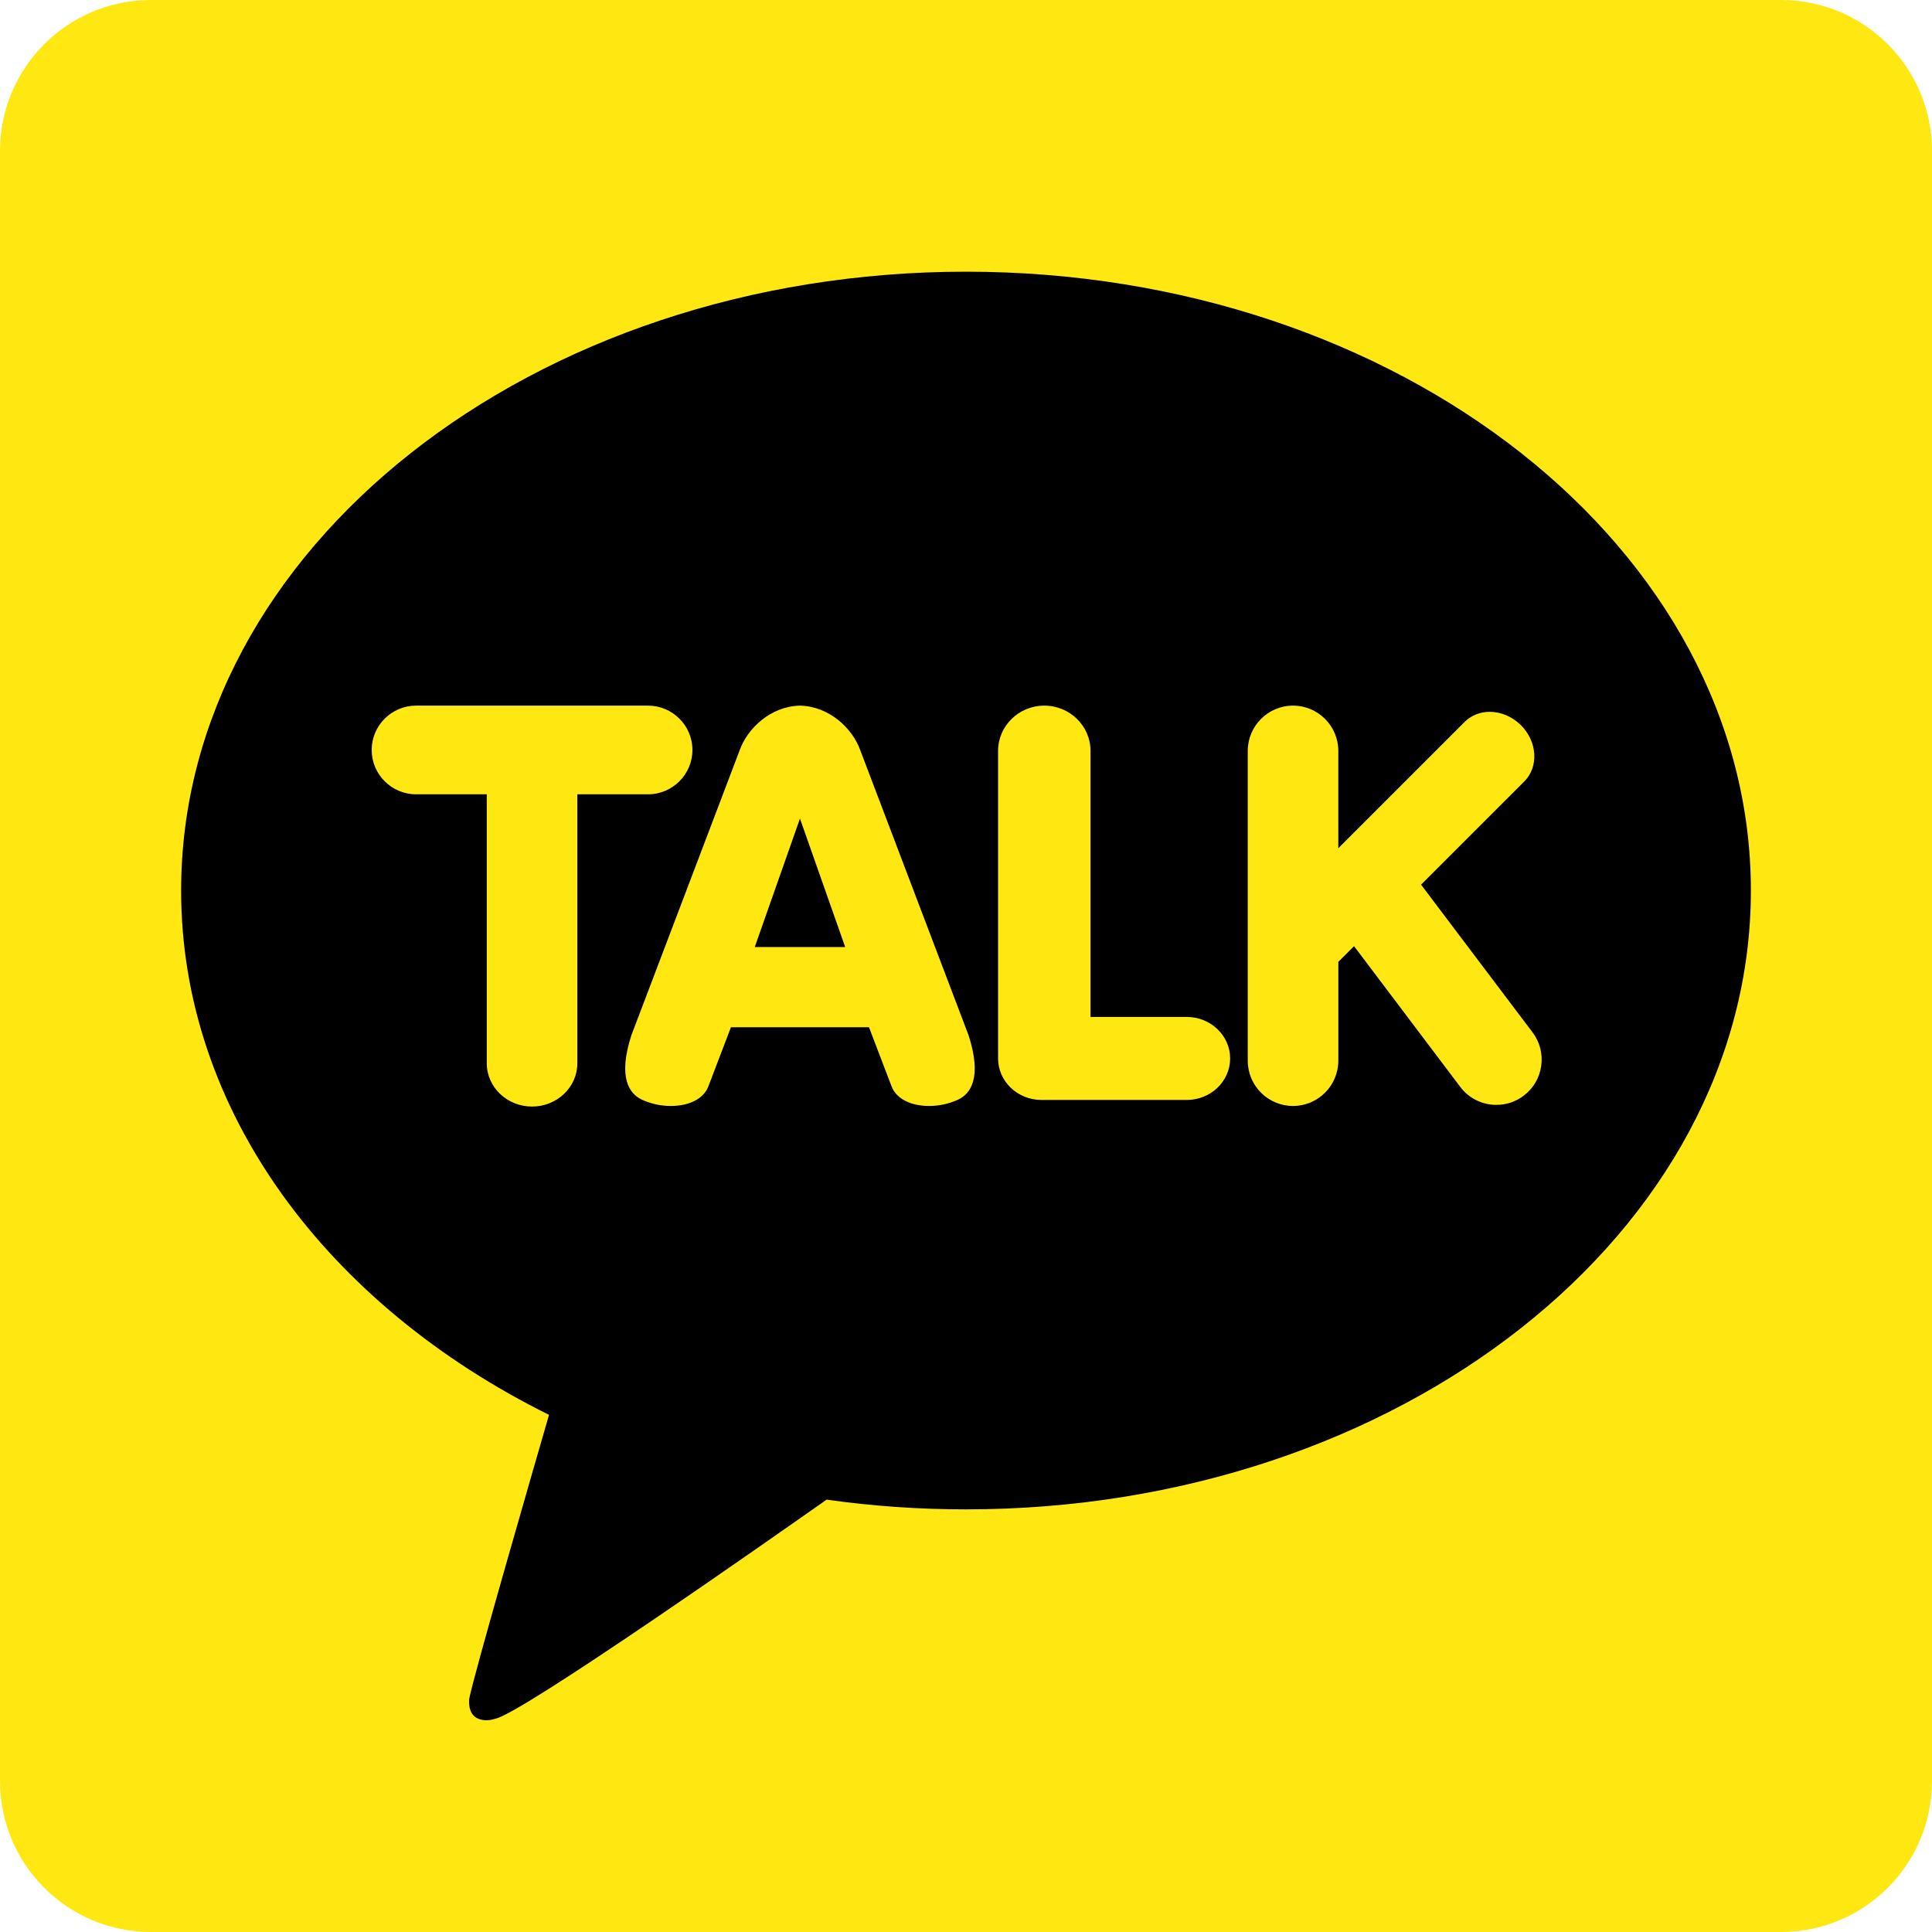
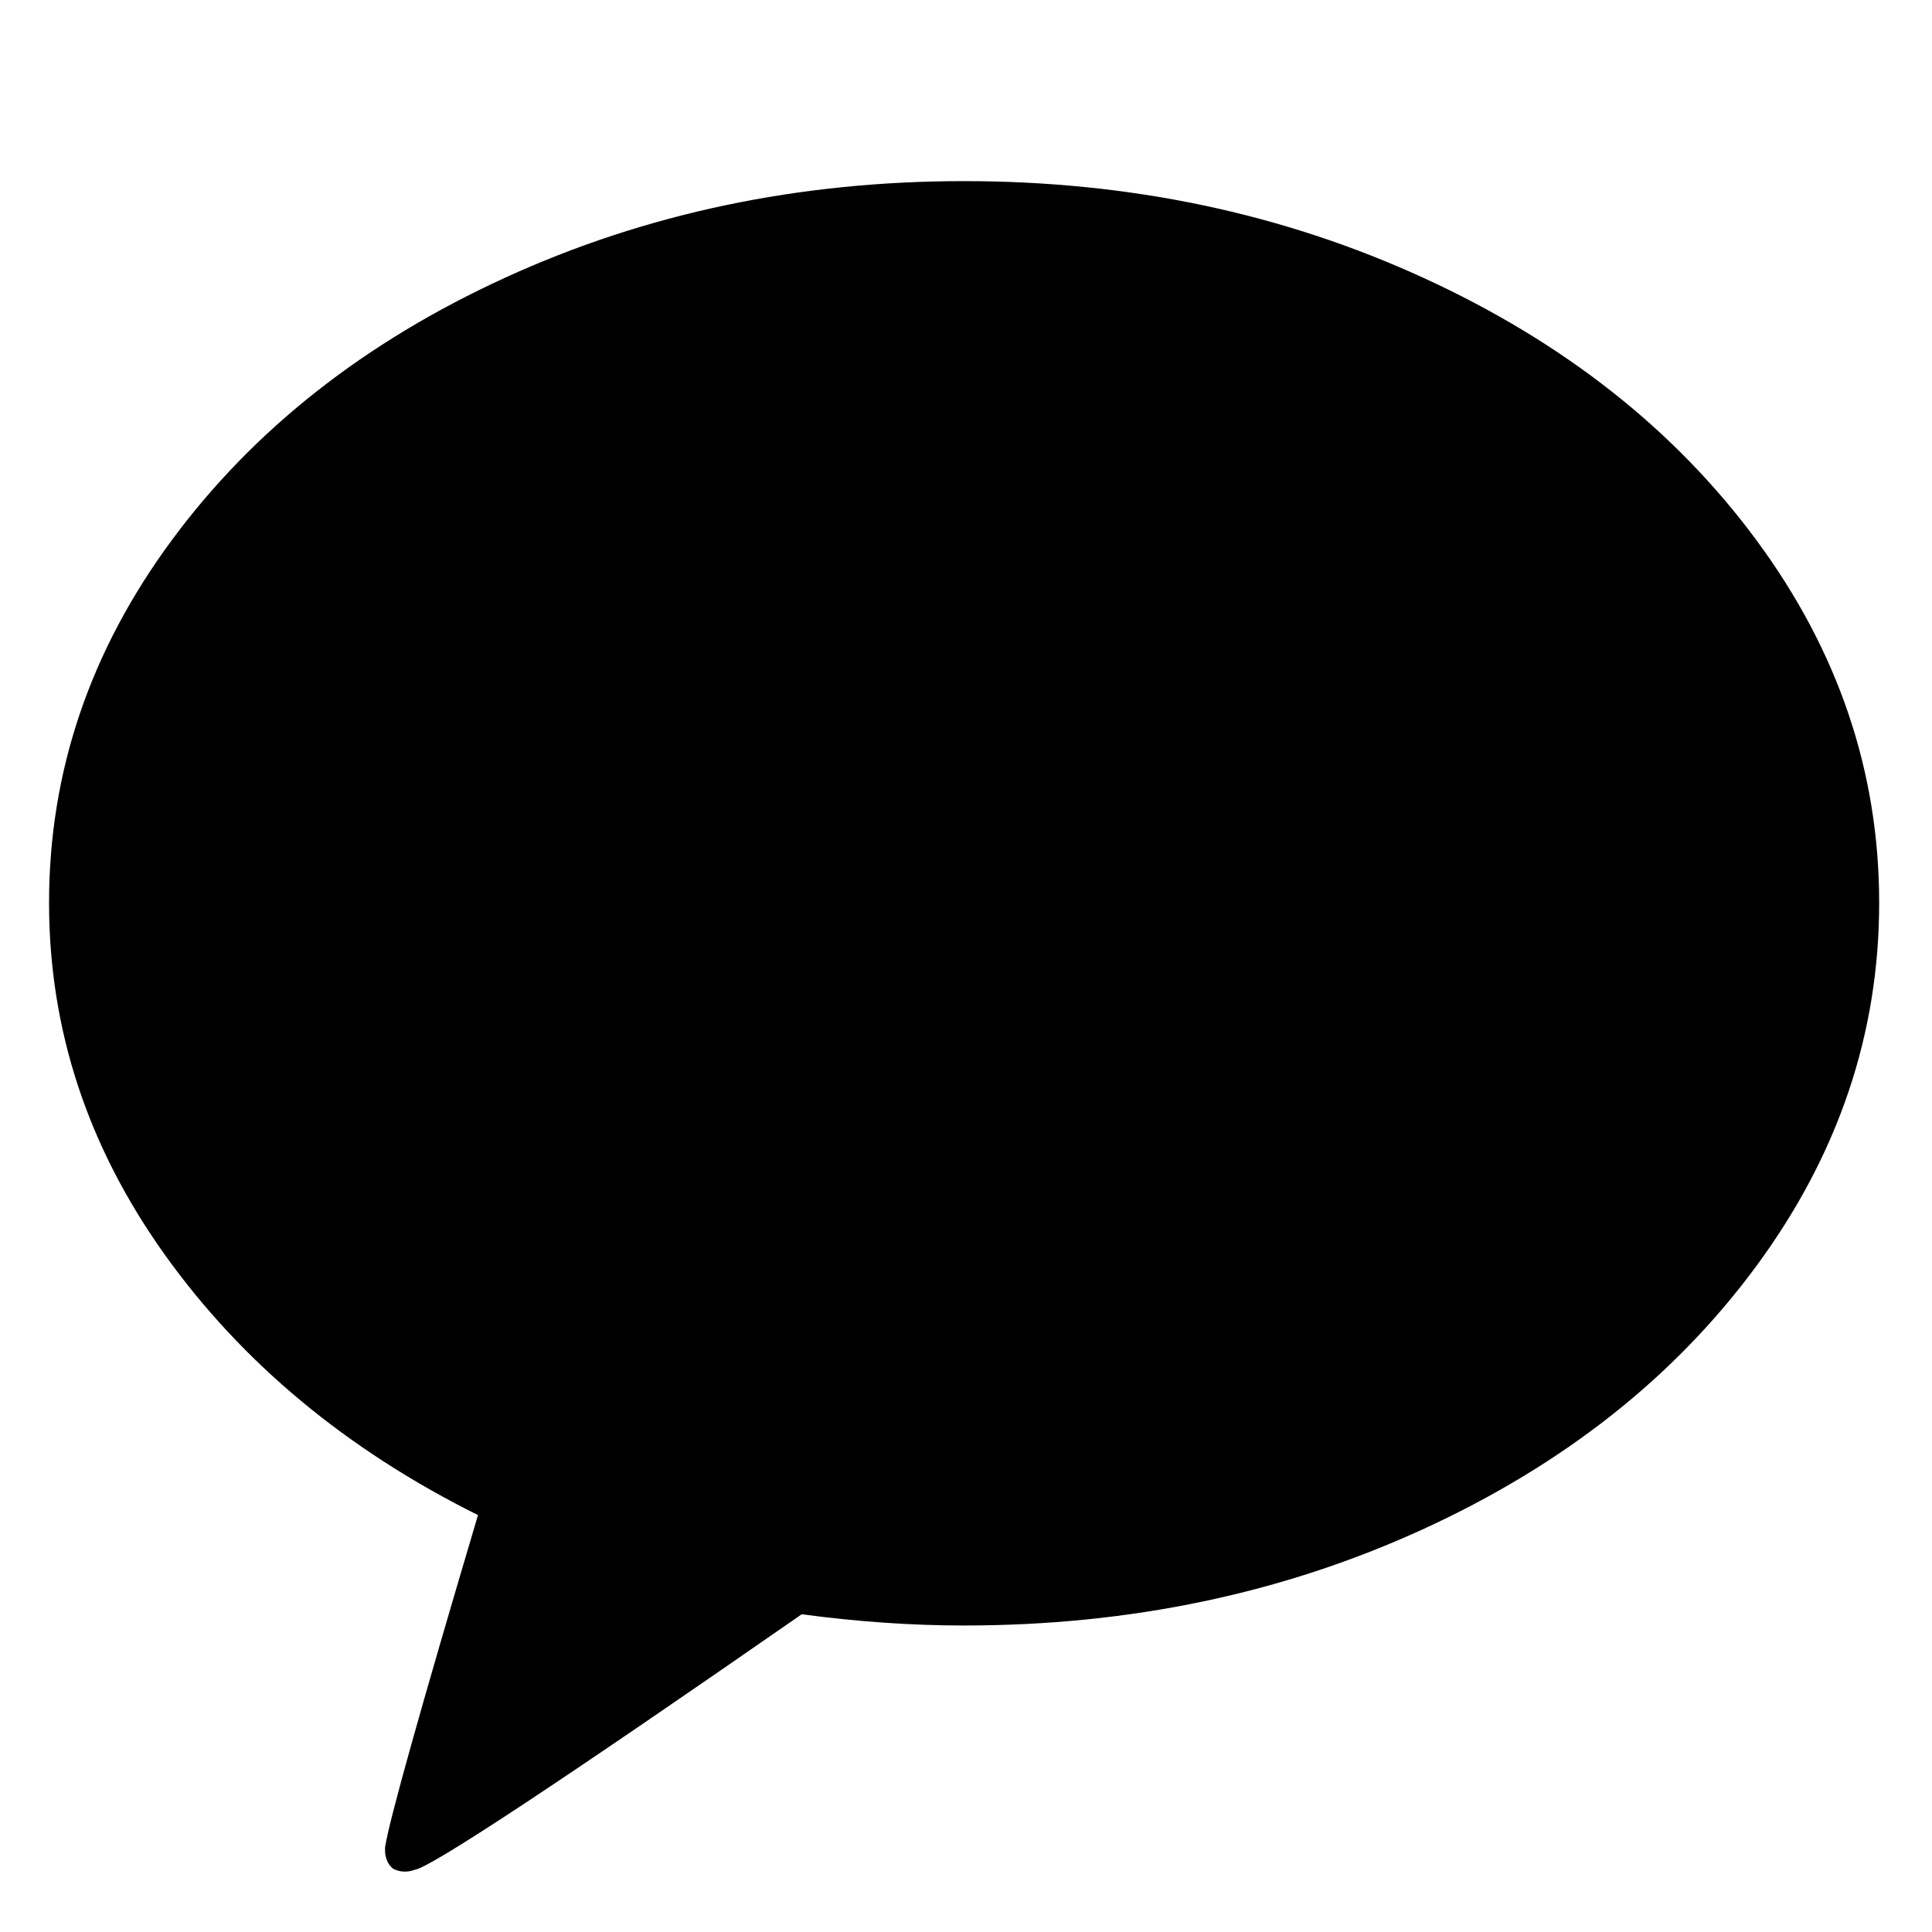
- <svg xmlns="http://www.w3.org/2000/svg" width="800px" height="800px" viewBox="0 0 256 256">
-   <path fill="#FFE812" d="M256 236c0 11.046-8.954 20-20 20H20c-11.046 0-20-8.954-20-20V20C0 8.954 8.954 0 20 0h216c11.046 0 20 8.954 20 20v216z" />
-   <path d="M128 36C70.562 36 24 72.713 24 118c0 29.279 19.466 54.97 48.748 69.477-1.593 5.494-10.237 35.344-10.581 37.689 0 0-.207 1.762.934 2.434s2.483.15 2.483.15c3.272-.457 37.943-24.811 43.944-29.04 5.995.849 12.168 1.29 18.472 1.29 57.438 0 104-36.712 104-82 0-45.287-46.562-82-104-82z" />
-   <path fill="#FFE812" d="M70.5 146.625c-3.309 0-6-2.57-6-5.73V105.25h-9.362c-3.247 0-5.888-2.636-5.888-5.875s2.642-5.875 5.888-5.875h30.724c3.247 0 5.888 2.636 5.888 5.875s-2.642 5.875-5.888 5.875H76.5v35.645c0 3.16-2.691 5.73-6 5.73zM123.112 146.547c-2.502 0-4.416-1.016-4.993-2.65l-2.971-7.778-18.296-.001-2.973 7.783c-.575 1.631-2.488 2.646-4.99 2.646a9.155 9.155 0 0 1-3.814-.828c-1.654-.763-3.244-2.861-1.422-8.52l14.352-37.776c1.011-2.873 4.082-5.833 7.99-5.922 3.919.088 6.99 3.049 8.003 5.928l14.346 37.759c1.826 5.672.236 7.771-1.418 8.532a9.176 9.176 0 0 1-3.814.827c-.001 0 0 0 0 0zm-11.119-21.056L106 108.466l-5.993 17.025h11.986zM138 145.75c-3.171 0-5.75-2.468-5.75-5.5V99.5c0-3.309 2.748-6 6.125-6s6.125 2.691 6.125 6v35.25h12.75c3.171 0 5.75 2.468 5.75 5.5s-2.579 5.5-5.75 5.5H138zM171.334 146.547c-3.309 0-6-2.691-6-6V99.5c0-3.309 2.691-6 6-6s6 2.691 6 6v12.896l16.74-16.74c.861-.861 2.044-1.335 3.328-1.335 1.498 0 3.002.646 4.129 1.772 1.051 1.05 1.678 2.401 1.764 3.804.087 1.415-.384 2.712-1.324 3.653l-13.673 13.671 14.769 19.566a5.951 5.951 0 0 1 1.152 4.445 5.956 5.956 0 0 1-2.328 3.957 5.94 5.94 0 0 1-3.609 1.211 5.953 5.953 0 0 1-4.793-2.385l-14.071-18.644-2.082 2.082v13.091a6.01 6.01 0 0 1-6.002 6.003z" />
+ <svg xmlns="http://www.w3.org/2000/svg" width="800px" height="800px" viewBox="0 0 512 512" version="1.1">
+   <path fill="#000000" d="M255.5 48C299.345 48 339.897 56.533 377.156 73.6C414.415 90.666 443.871 113.873 465.522 143.22C487.174 172.566 498 204.577 498 239.252C498 273.926 487.174 305.982 465.522 335.42C443.871 364.857 414.46 388.109 377.291 405.175C340.122 422.241 299.525 430.775 255.5 430.775C241.607 430.775 227.262 429.781 212.467 427.795C148.233 472.402 114.042 494.977 109.892 495.518C107.907 496.241 106.012 496.15 104.208 495.248C103.486 494.706 102.945 493.983 102.584 493.08C102.223 492.177 102.043 491.365 102.043 490.642V489.559C103.126 482.515 111.335 453.169 126.672 401.518C91.849 384.181 64.197 361.2 43.718 332.575C23.239 303.951 13 272.843 13 239.252C13 204.577 23.826 172.566 45.478 143.22C67.129 113.873 96.585 90.666 133.844 73.6C171.103 56.533 211.655 48 255.5 48Z" />
</svg>
